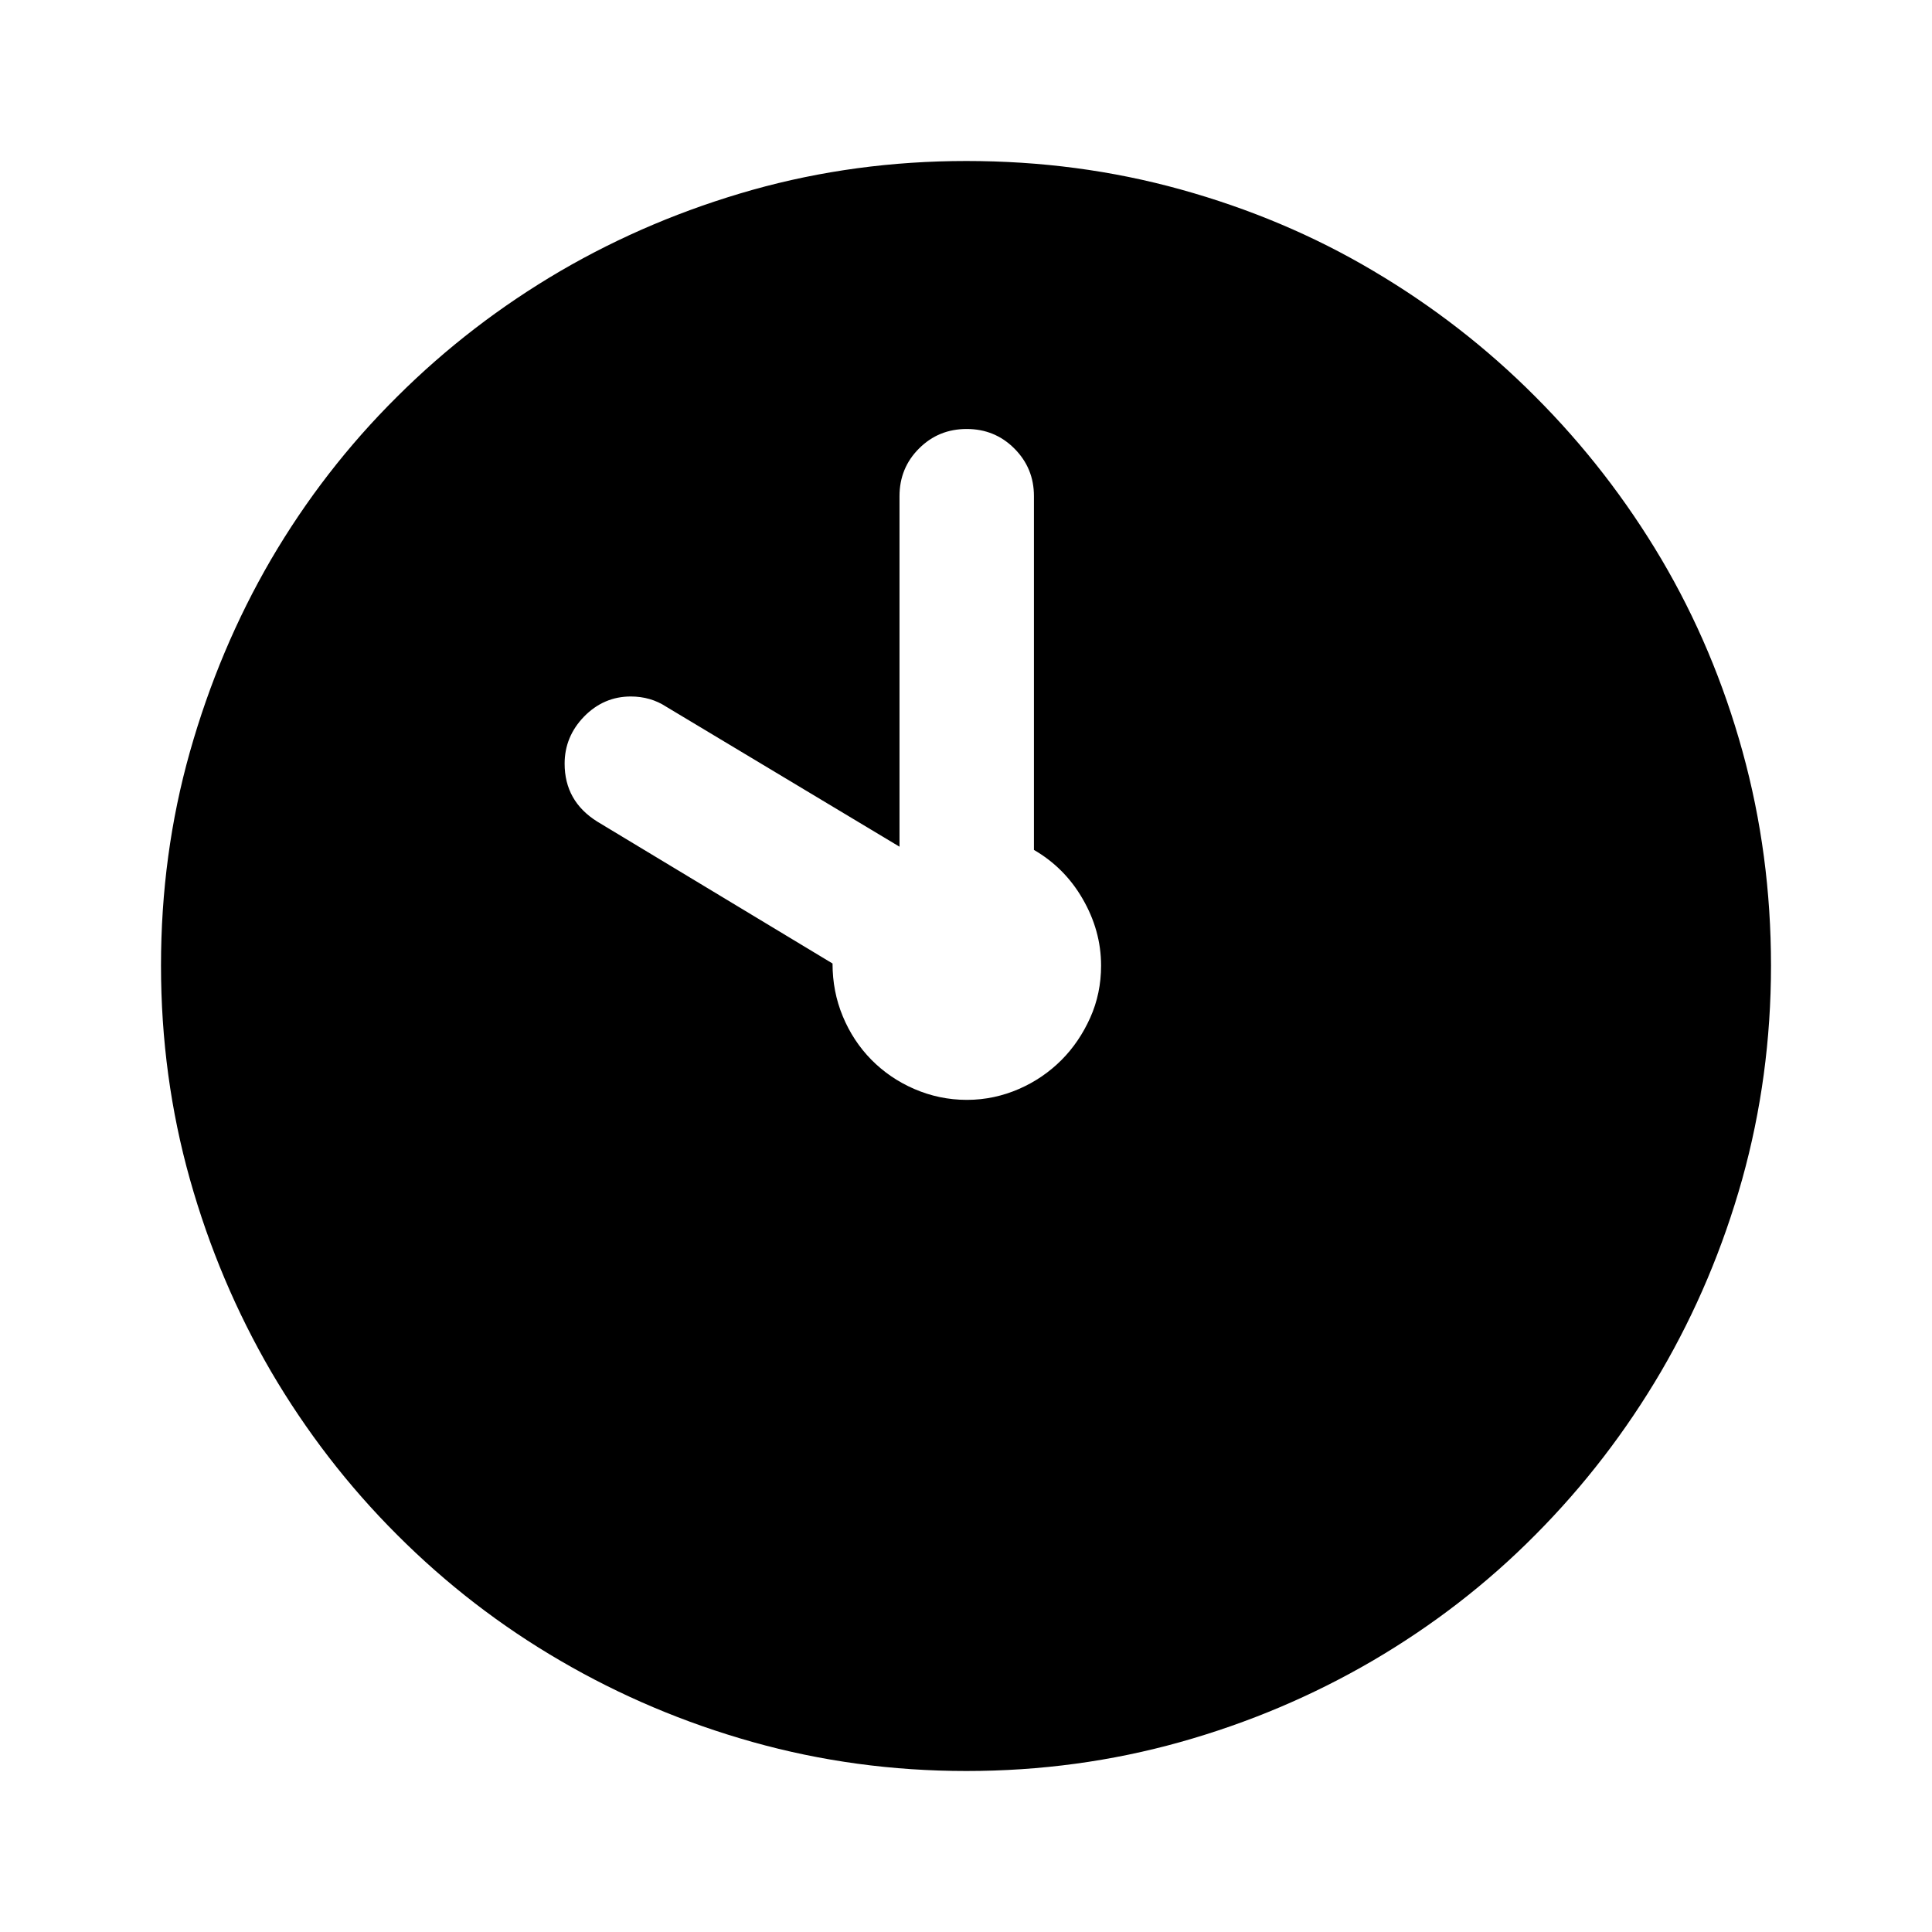
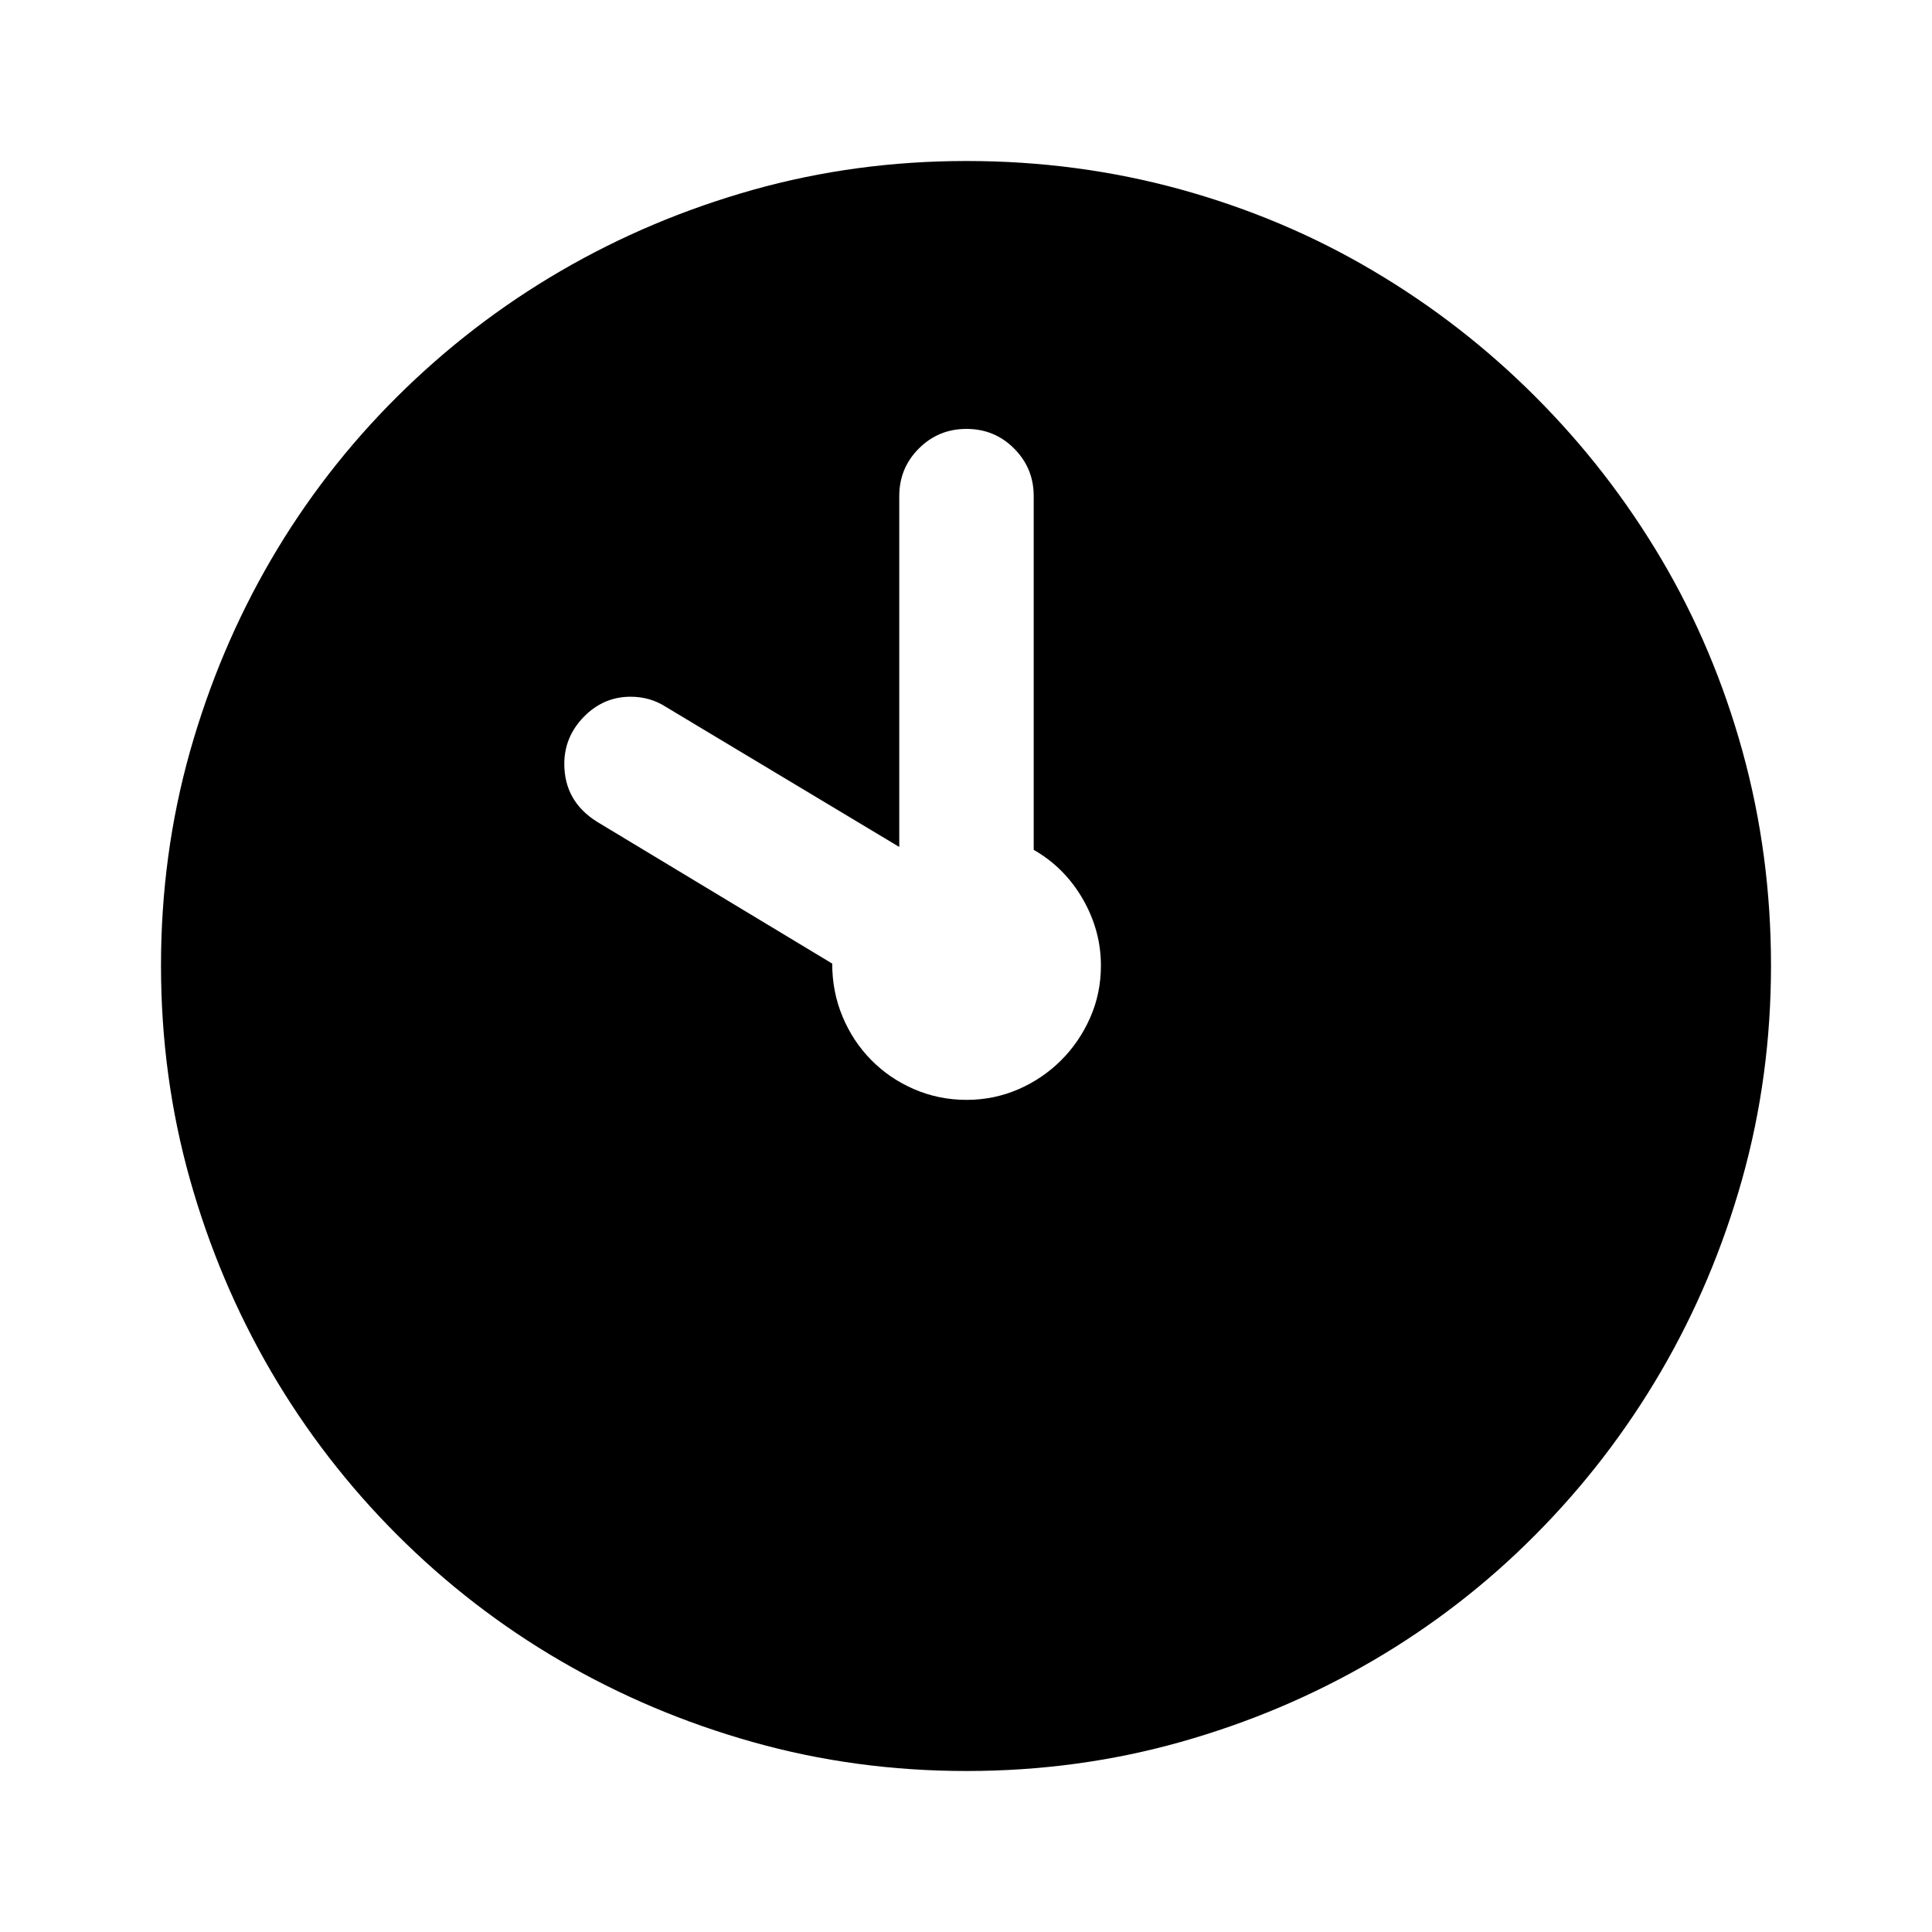
<svg xmlns="http://www.w3.org/2000/svg" version="1.1" id="master" x="0px" y="0px" width="24px" height="24px" viewBox="0 0 24 24" enable-background="new 0 0 24 24" xml:space="preserve">
  <rect fill="none" width="24" height="24" />
-   <path d="M21.646,9.334c-0.236-0.854-0.572-1.65-1.009-2.39c-0.437-0.737-0.958-1.41-1.565-2.017  c-0.604-0.607-1.279-1.129-2.018-1.565c-0.737-0.437-1.534-0.772-2.389-1.009S12.926,2,12.004,2c-0.92,0-1.805,0.12-2.654,0.358  c-0.851,0.24-1.646,0.576-2.389,1.009C6.22,3.801,5.543,4.32,4.933,4.928C4.322,5.534,3.801,6.209,3.367,6.95  C2.935,7.692,2.6,8.488,2.359,9.34C2.119,10.189,2,11.074,2,11.995c0,0.919,0.12,1.804,0.359,2.654s0.576,1.646,1.009,2.39  c0.434,0.74,0.955,1.418,1.565,2.027c0.61,0.611,1.287,1.133,2.028,1.564c0.742,0.433,1.538,0.771,2.389,1.01  C10.201,21.879,11.085,22,12.005,22c0.921,0,1.806-0.121,2.655-0.359c0.852-0.239,1.646-0.576,2.39-1.01  c0.741-0.434,1.417-0.953,2.022-1.564c0.606-0.609,1.127-1.287,1.561-2.027c0.433-0.742,0.77-1.539,1.009-2.39  C21.879,13.799,22,12.914,22,11.995C22,11.074,21.882,10.188,21.646,9.334z M13.449,11.166c0.15,0.259,0.229,0.535,0.229,0.829  c0,0.231-0.045,0.447-0.135,0.648c-0.09,0.2-0.209,0.377-0.358,0.526s-0.326,0.271-0.526,0.358  c-0.202,0.088-0.418,0.136-0.648,0.136c-0.232,0-0.45-0.047-0.655-0.136s-0.382-0.211-0.533-0.364  c-0.151-0.154-0.269-0.334-0.354-0.539s-0.127-0.422-0.127-0.655l-2.923-1.763c-0.271-0.17-0.405-0.41-0.405-0.72  c0-0.224,0.081-0.419,0.242-0.585c0.163-0.166,0.356-0.249,0.58-0.249c0.162,0,0.31,0.042,0.44,0.127l2.898,1.739V6.163  c0-0.231,0.08-0.43,0.243-0.592c0.162-0.162,0.359-0.242,0.592-0.242c0.231,0,0.429,0.08,0.591,0.242  c0.163,0.163,0.244,0.36,0.244,0.592v4.395C13.096,10.704,13.299,10.906,13.449,11.166z" />
+   <path d="M21.646,9.333c-0.236-0.854-0.572-1.65-1.009-2.389c-0.437-0.738-0.958-1.41-1.565-2.017  c-0.606-0.607-1.279-1.129-2.018-1.565c-0.737-0.437-1.534-0.773-2.388-1.009C13.813,2.118,12.926,2,12.006,2  s-1.805,0.12-2.655,0.359C8.5,2.599,7.705,2.935,6.962,3.368s-1.418,0.953-2.029,1.56c-0.61,0.607-1.132,1.281-1.565,2.023  C2.935,7.693,2.599,8.489,2.359,9.339C2.12,10.189,2,11.074,2,11.994s0.12,1.805,0.359,2.655s0.576,1.646,1.009,2.389  c0.433,0.741,0.955,1.418,1.565,2.028c0.611,0.611,1.287,1.133,2.029,1.565s1.538,0.77,2.388,1.009  C10.201,21.88,11.086,22,12.006,22s1.805-0.12,2.655-0.359c0.85-0.239,1.646-0.576,2.388-1.009c0.742-0.433,1.417-0.954,2.023-1.565  c0.607-0.61,1.127-1.287,1.56-2.028c0.433-0.742,0.77-1.538,1.009-2.389S22,12.914,22,11.994S21.882,10.188,21.646,9.333z   M13.449,11.165c0.15,0.259,0.227,0.536,0.227,0.829c0,0.232-0.045,0.448-0.134,0.649s-0.209,0.377-0.359,0.527  s-0.326,0.271-0.527,0.359s-0.417,0.134-0.649,0.134s-0.45-0.045-0.655-0.134c-0.205-0.089-0.382-0.211-0.533-0.365  s-0.269-0.334-0.354-0.539c-0.085-0.204-0.127-0.423-0.127-0.655l-2.922-1.762c-0.271-0.17-0.406-0.41-0.406-0.719  c0-0.224,0.081-0.419,0.243-0.585c0.163-0.166,0.356-0.249,0.58-0.249c0.162,0,0.309,0.042,0.44,0.127l2.898,1.739V6.162  c0-0.231,0.081-0.429,0.244-0.591c0.162-0.162,0.359-0.243,0.591-0.243s0.429,0.081,0.591,0.243c0.163,0.163,0.244,0.36,0.244,0.591  v4.395C13.096,10.703,13.299,10.906,13.449,11.165z" />
</svg>
